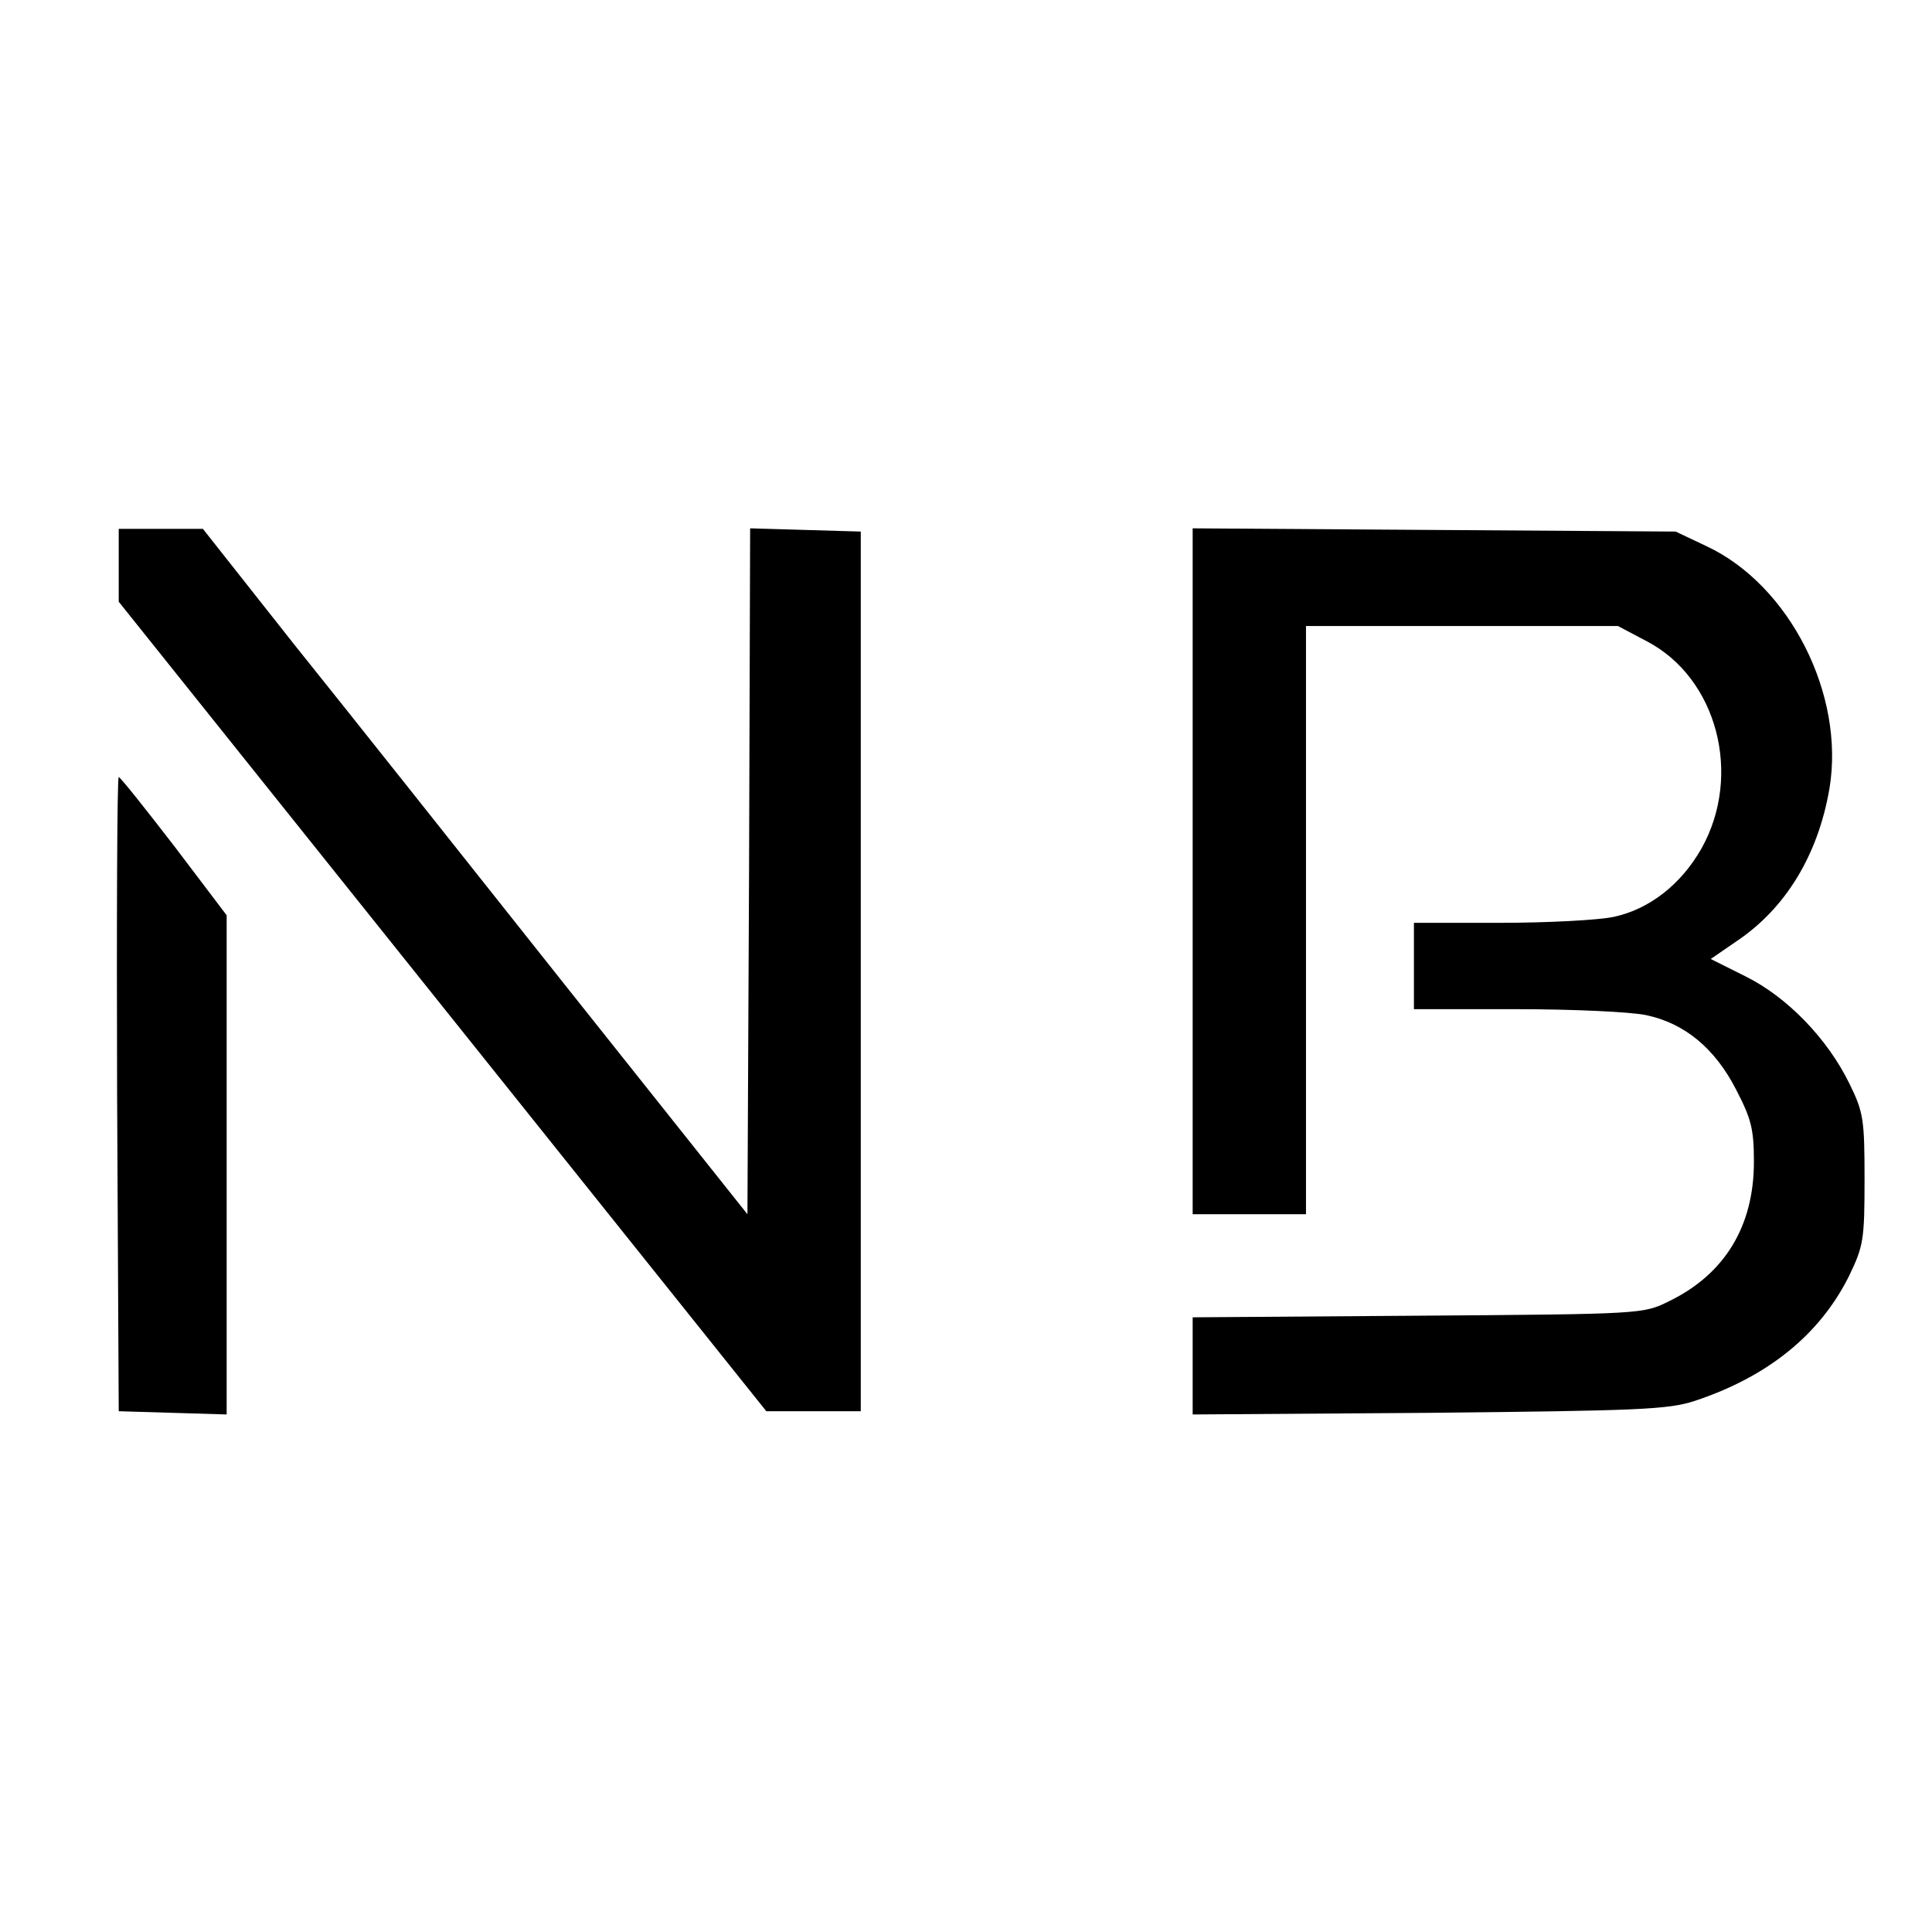
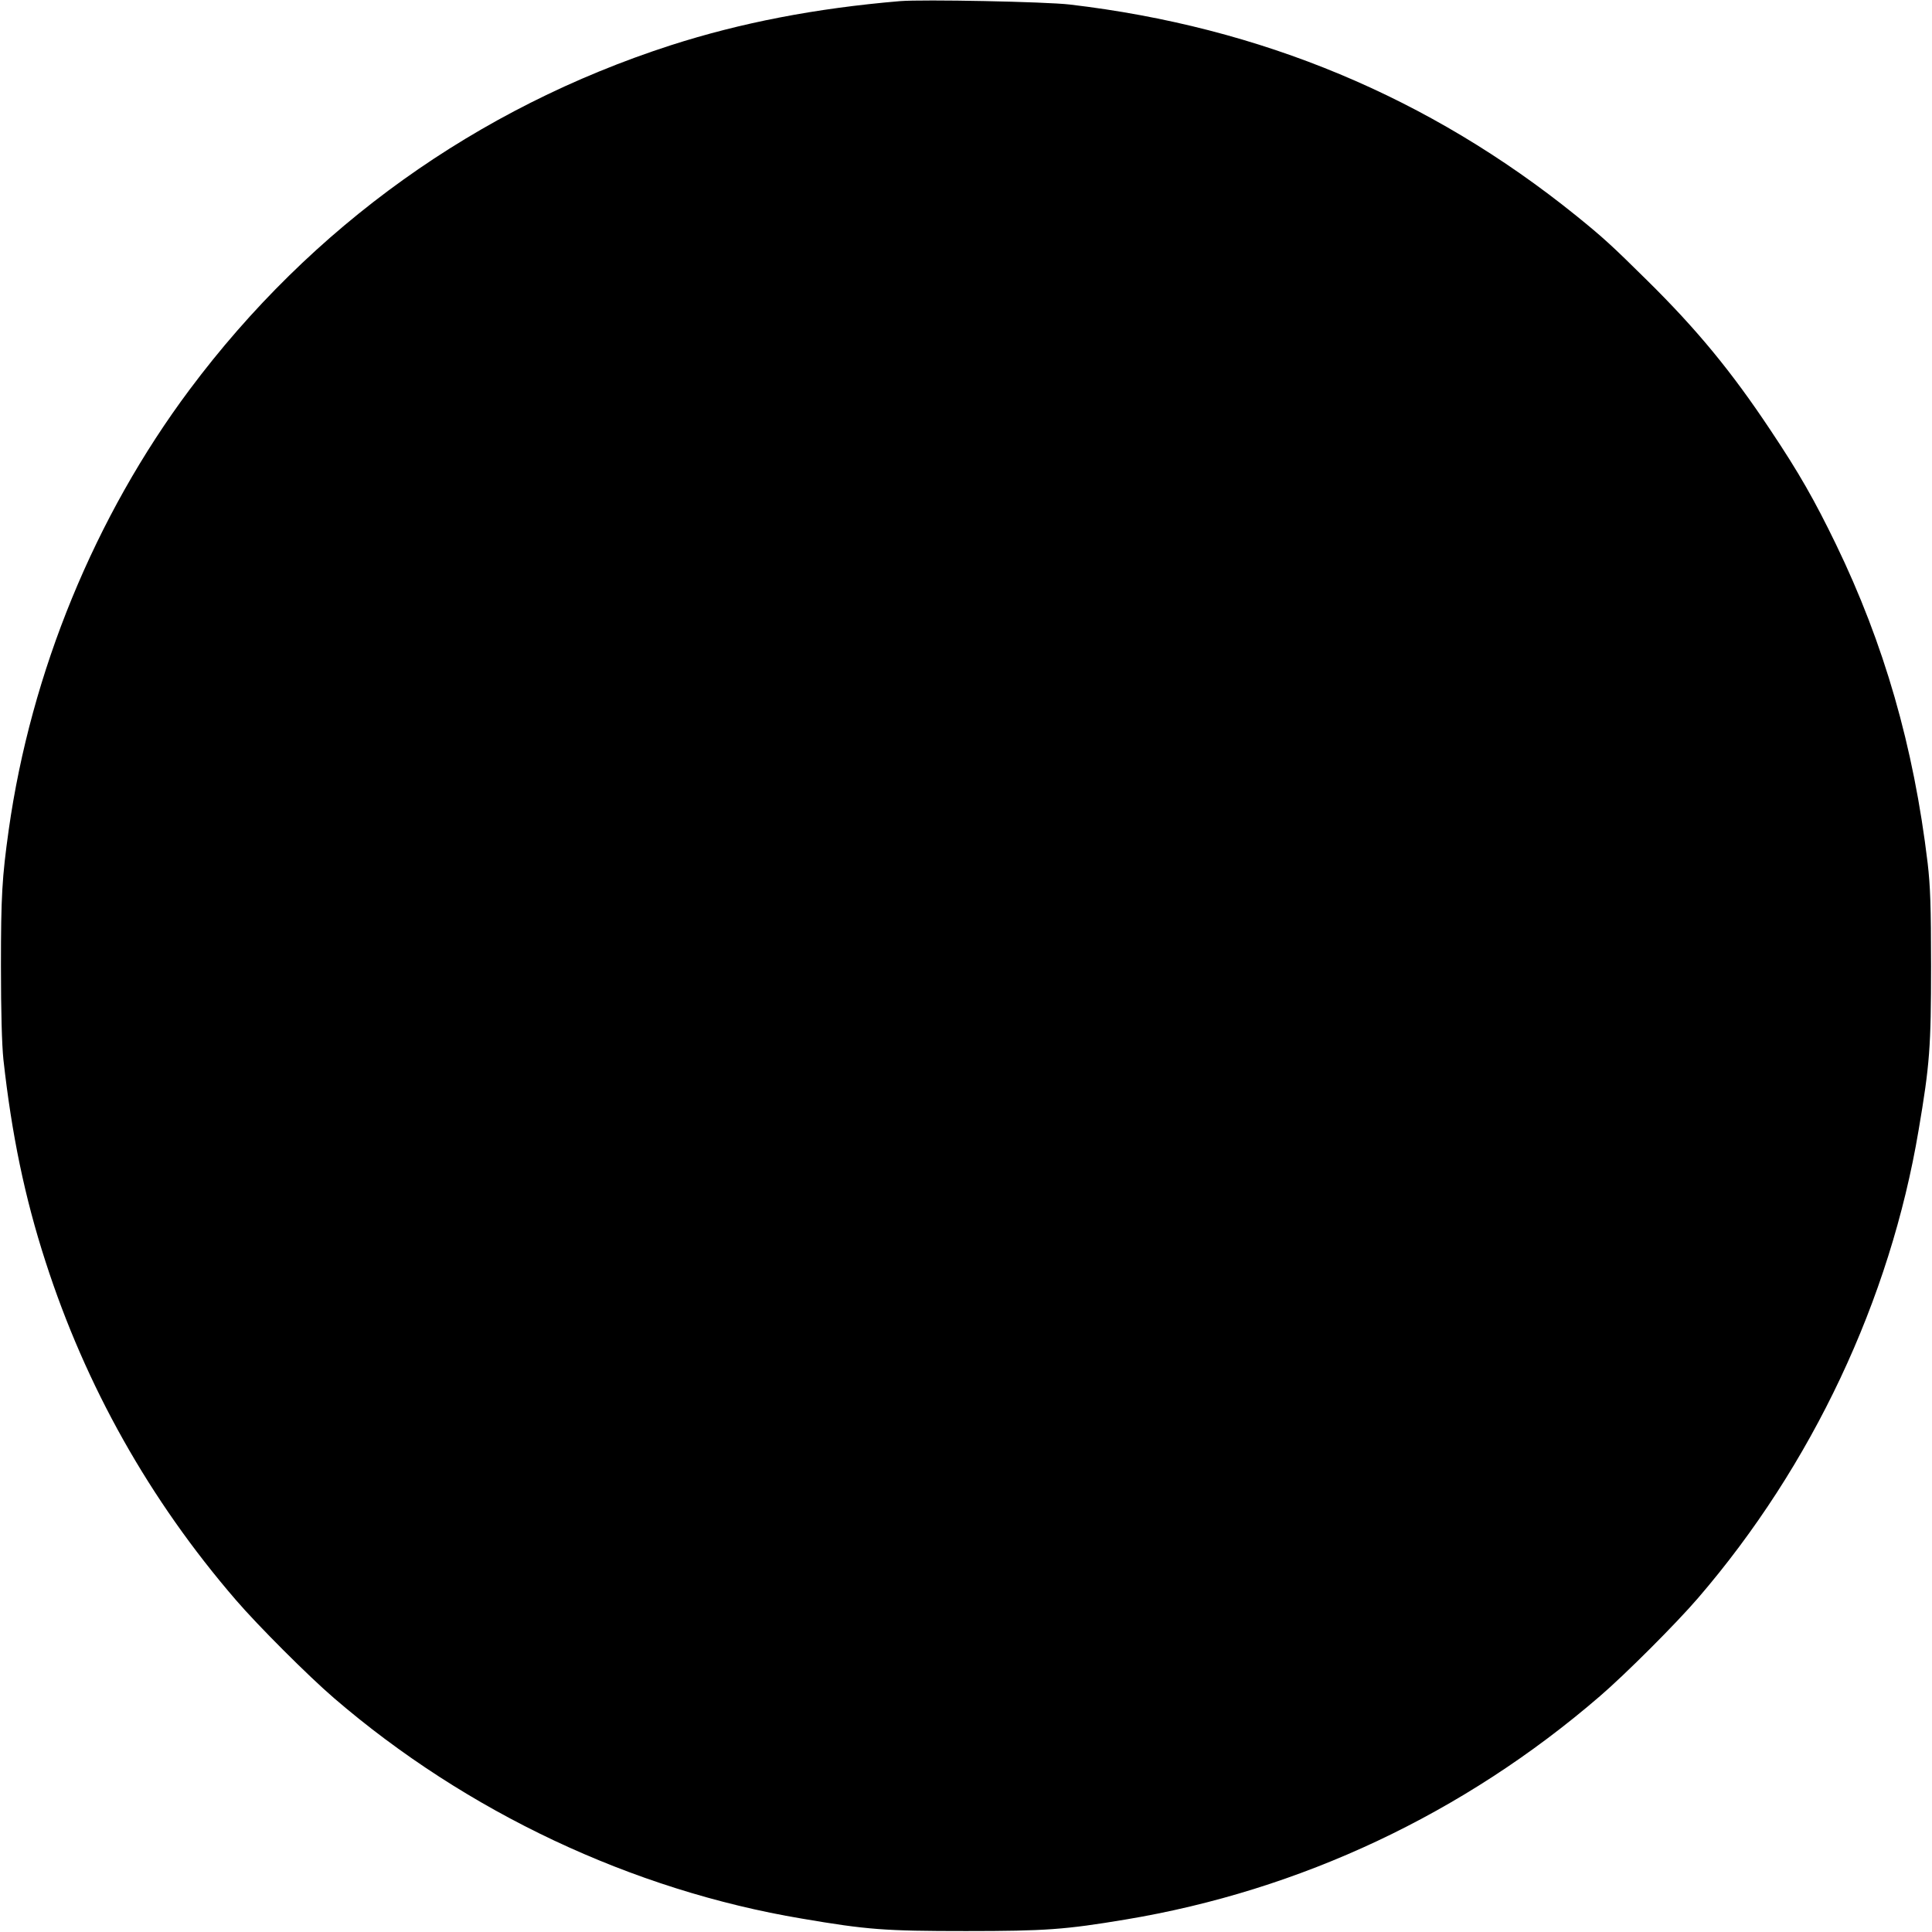
- <svg xmlns="http://www.w3.org/2000/svg" version="1.0" width="358pt" height="358pt" viewBox="0 0 358 358" preserveAspectRatio="xMidYMid meet">
-   <g transform="translate(0,358) scale(0.1,-0.1)" fill="#000000" stroke="none">
-     <path d="M220 2533 l0 -68 600 -750 600 -750 88 0 87 0 0 815 0 815 -102 3 -103 3 -2 -636 -3 -635 -335 421 c-184 232 -411 518 -505 635 l-169 214 -78 0 -78 0 0 -67z" />
-     <path d="M2210 1965 l0 -635 105 0 105 0 0 545 0 545 289 0 289 0 53 -28 c131 -68 178 -248 102 -384 -38 -67 -97 -113 -163 -127 -28 -6 -123 -11 -210 -11 l-160 0 0 -80 0 -80 190 0 c104 0 212 -5 240 -11 72 -15 128 -62 167 -138 28 -54 33 -73 33 -134 0 -119 -54 -208 -157 -258 -48 -24 -50 -24 -465 -27 l-418 -3 0 -90 0 -90 438 3 c388 4 443 6 492 22 136 45 232 123 286 231 27 56 29 67 29 180 0 111 -2 124 -28 177 -41 84 -116 161 -193 199 l-64 32 48 33 c91 61 151 160 172 283 29 174 -74 377 -228 449 l-57 27 -447 3 -448 3 0 -636z" />
-     <path d="M217 1553 l3 -588 100 -3 100 -3 0 463 0 462 -97 128 c-54 70 -100 128 -103 128 -3 0 -4 -264 -3 -587z" />
+ <svg xmlns="http://www.w3.org/2000/svg" version="1.0" width="1024pt" height="1024pt" viewBox="0 0 1024 1024" preserveAspectRatio="xMidYMid meet">
+   <g transform="translate(0,1024) scale(0.1,-0.1)" fill="#000000" stroke="none">
+     <path d="M4770 10234 c-449 -38 -845 -115 -1215 -234 -1027 -332 -1905 -961 -2550 -1825 -502 -672 -841 -1498 -959 -2335 -35 -250 -41 -350 -41 -720 0 -244 5 -417 13 -495 44 -398 113 -731 223 -1071 213 -661 551 -1263 1009 -1794 116 -135 385 -404 520 -520 703 -605 1580 -1018 2480 -1169 346 -59 440 -66 870 -66 423 0 527 8 845 61 927 154 1793 561 2515 1184 135 116 404 385 520 520 605 703 1018 1580 1169 2480 59 347 66 440 66 870 0 318 -4 424 -18 545 -74 619 -231 1163 -486 1690 -114 235 -196 379 -347 605 -206 310 -390 534 -656 796 -184 182 -231 225 -373 340 -778 628 -1671 1001 -2685 1120 -128 15 -780 28 -900 18z" />
  </g>
</svg>
